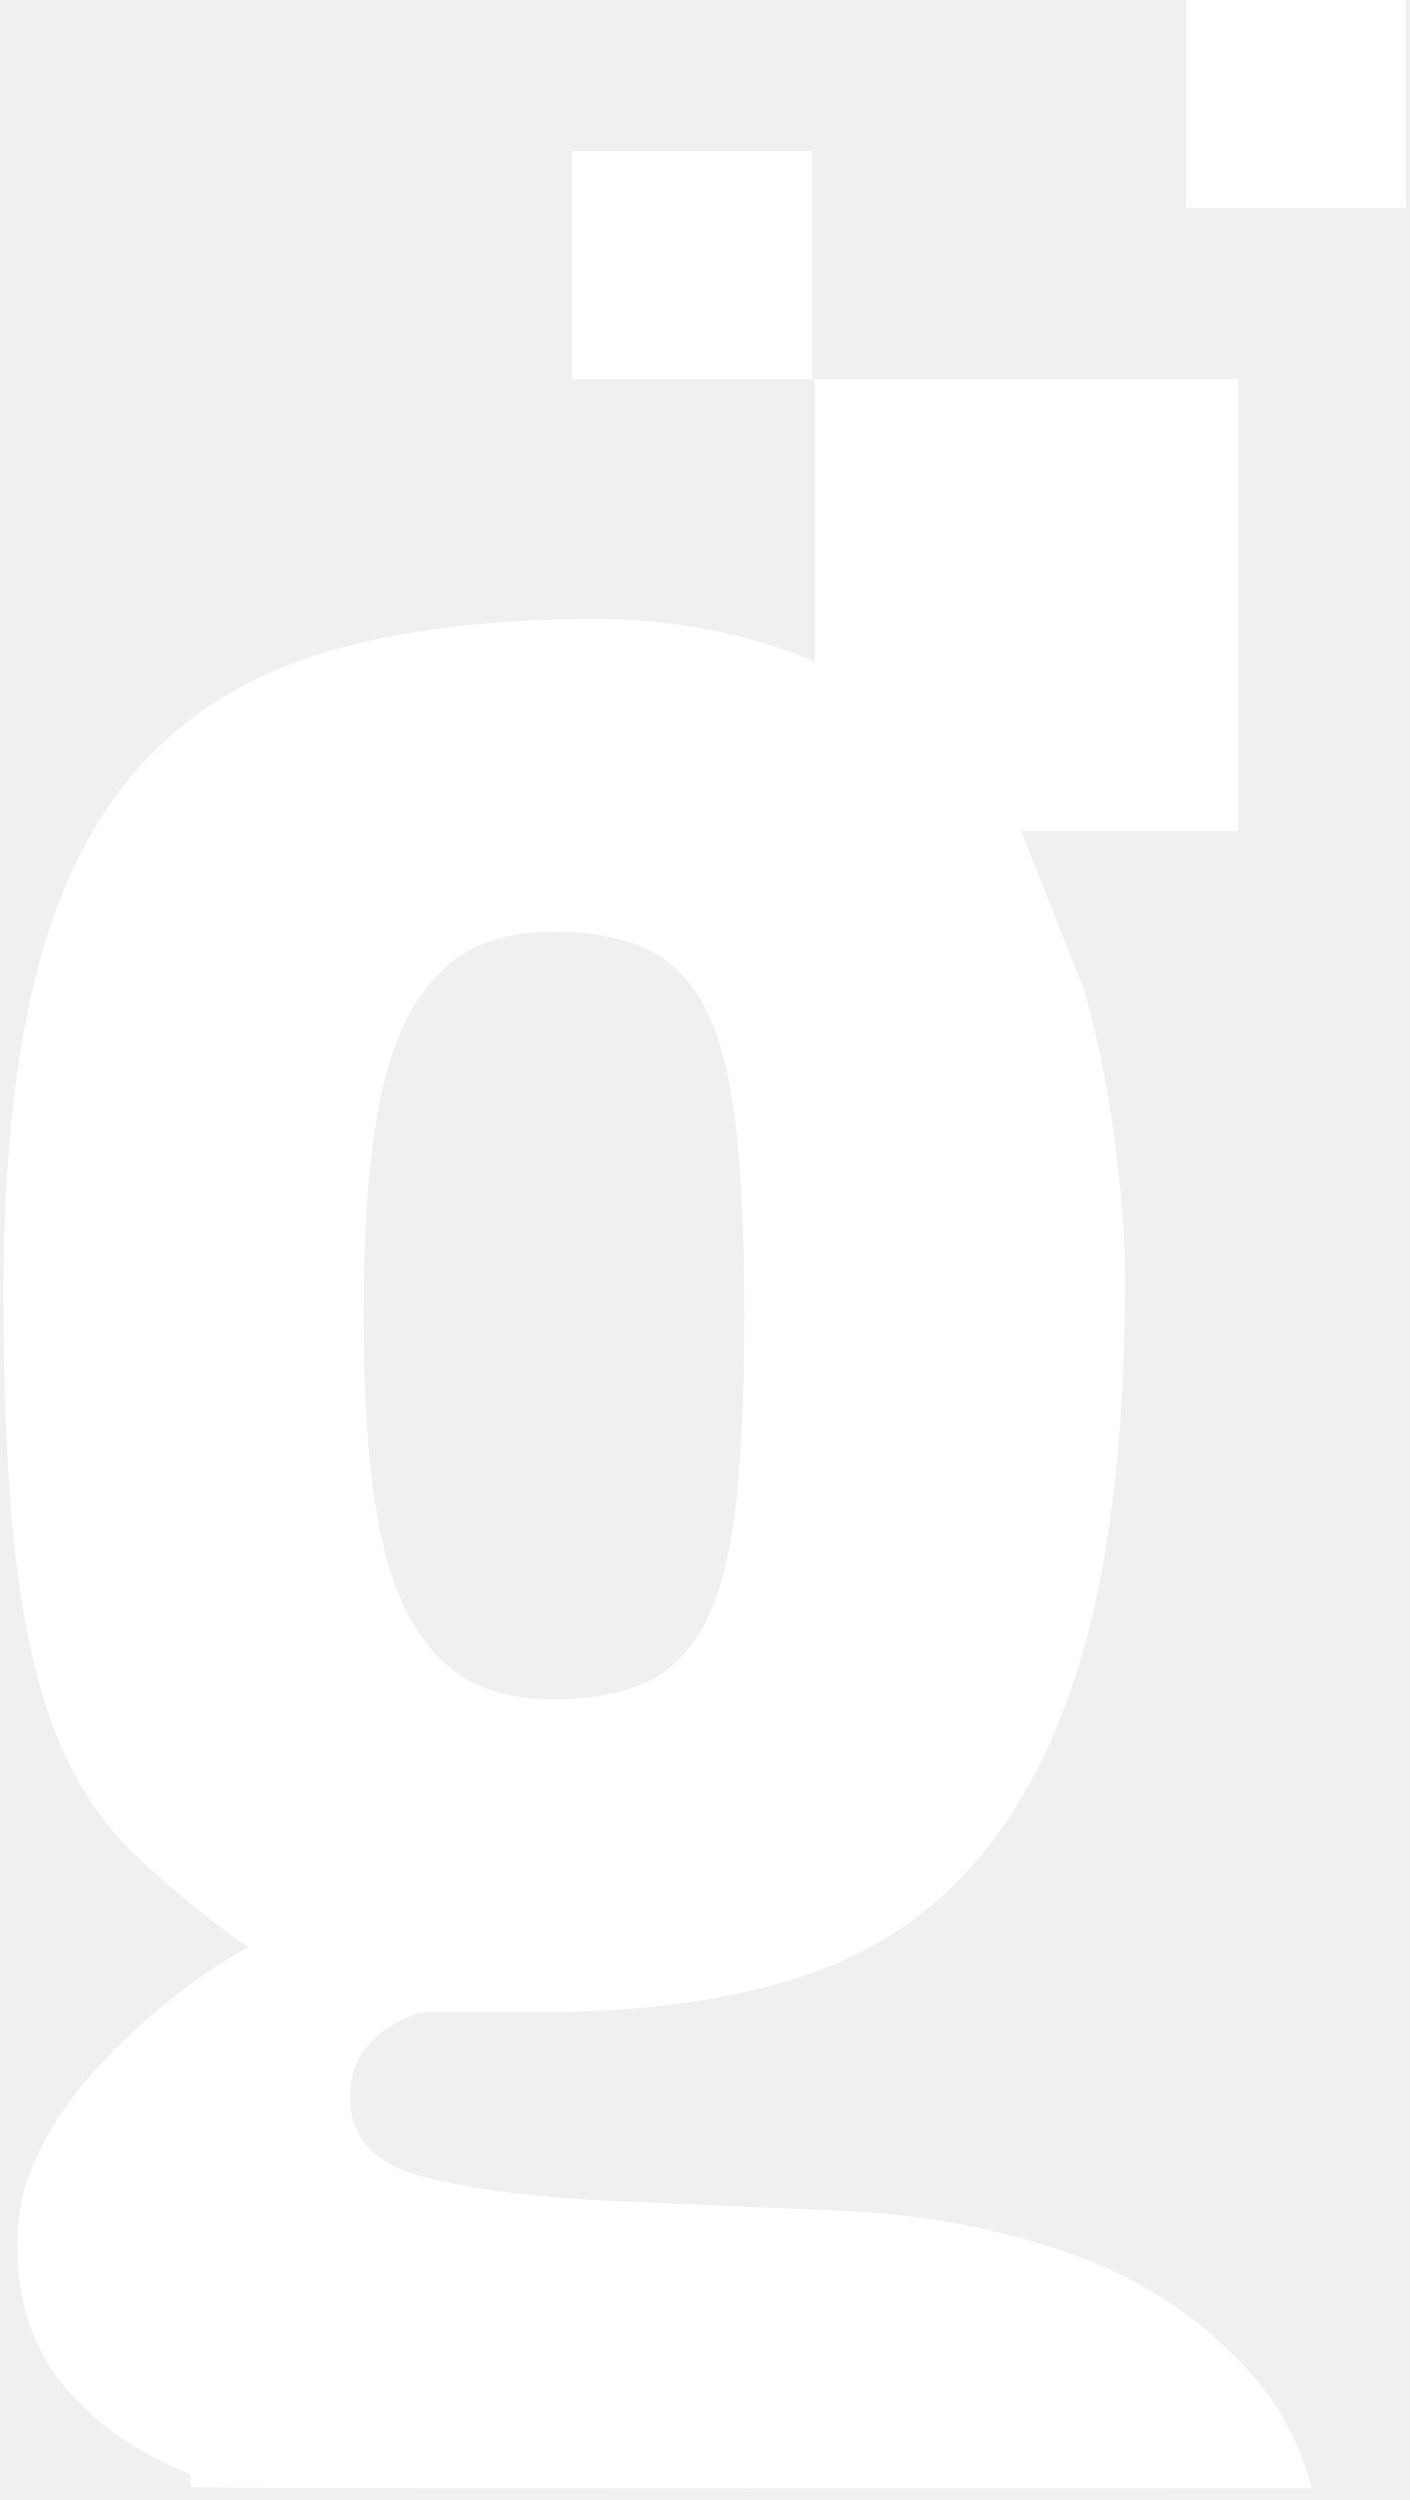
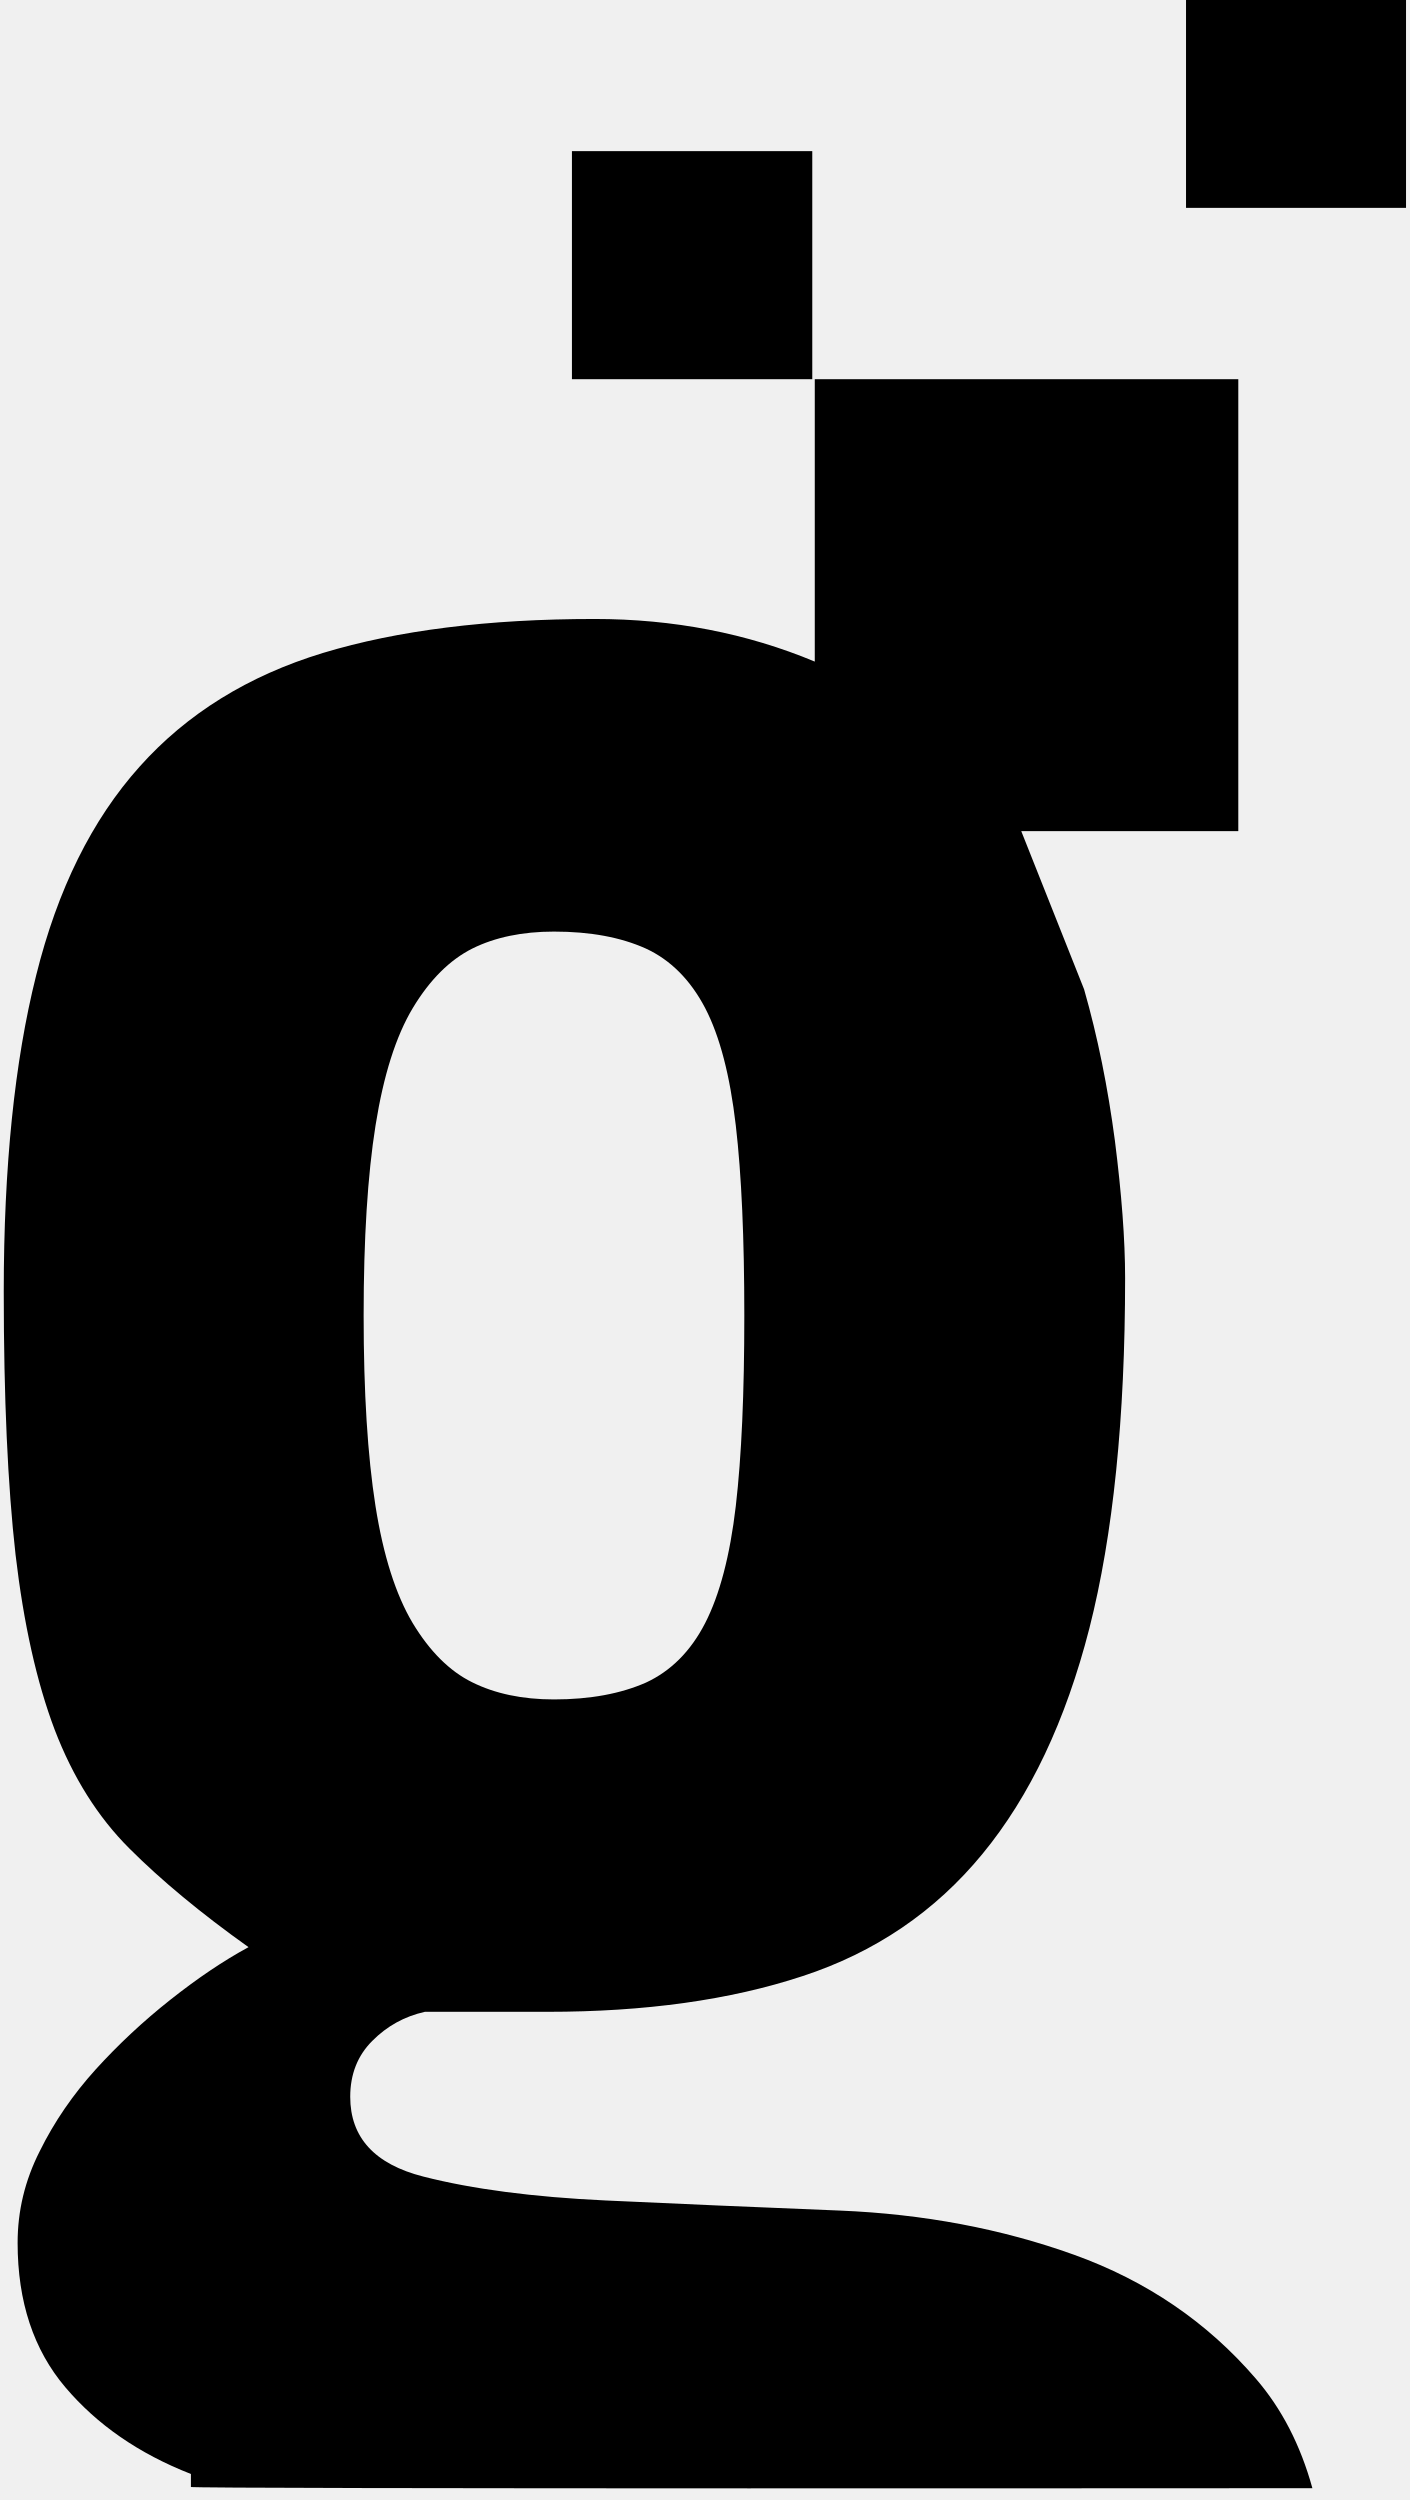
- <svg xmlns="http://www.w3.org/2000/svg" version="1.1" x="0px" y="0px" width="12.404px" height="22px" viewBox="0 0 12.404 22" enable-background="new 0 0 12.404 22" xml:space="preserve">
+ <svg xmlns="http://www.w3.org/2000/svg" version="1.1" id="Layer_1" x="0px" y="0px" width="12.404px" height="22px" viewBox="0 0 12.404 22" enable-background="new 0 0 12.404 22" xml:space="preserve">
  <g id="Layer_2">
</g>
-   <g id="Layer_1">
-     <path fill="#FFFFFF" d="M4.875,14.955c0.319,0,0.588-0.051,0.808-0.149c0.218-0.1,0.393-0.274,0.522-0.523s0.219-0.593,0.269-1.031   c0.051-0.439,0.076-0.997,0.076-1.675c0-0.678-0.025-1.235-0.076-1.674C6.424,9.464,6.335,9.12,6.205,8.87   C6.075,8.622,5.9,8.447,5.683,8.347c-0.22-0.099-0.488-0.149-0.808-0.149c-0.279,0-0.519,0.05-0.718,0.149   c-0.199,0.1-0.374,0.274-0.524,0.523C3.483,9.12,3.375,9.464,3.305,9.902C3.235,10.341,3.2,10.898,3.2,11.576   c0,0.678,0.035,1.236,0.104,1.675c0.07,0.438,0.179,0.782,0.328,1.031c0.15,0.249,0.325,0.424,0.524,0.523   C4.356,14.904,4.596,14.955,4.875,14.955z M7.17,3.337h3.726v3.977h-1.91l0.553,1.392c0.12,0.419,0.209,0.863,0.271,1.331   c0.059,0.468,0.09,0.872,0.09,1.21c0,1.236-0.106,2.263-0.314,3.08c-0.209,0.817-0.524,1.479-0.942,1.988   c-0.418,0.508-0.946,0.867-1.584,1.076c-0.639,0.21-1.386,0.314-2.243,0.314H3.737c-0.179,0.04-0.333,0.125-0.462,0.255   c-0.13,0.129-0.195,0.294-0.195,0.493c0,0.358,0.214,0.593,0.643,0.702c0.43,0.11,0.963,0.18,1.601,0.21   c0.637,0.029,1.325,0.06,2.063,0.089c0.736,0.03,1.425,0.16,2.062,0.389c0.637,0.229,1.172,0.593,1.6,1.091   c0.225,0.261,0.391,0.582,0.497,0.963c0,0-9.949,0.007-9.869-0.011v-0.114c-0.46-0.18-0.827-0.434-1.106-0.763   c-0.279-0.33-0.42-0.752-0.42-1.271c0-0.279,0.064-0.547,0.195-0.807c0.128-0.259,0.294-0.499,0.493-0.718s0.418-0.424,0.657-0.613   c0.239-0.19,0.468-0.344,0.688-0.463c-0.42-0.299-0.768-0.589-1.047-0.867c-0.279-0.279-0.498-0.627-0.659-1.047   c-0.158-0.418-0.273-0.932-0.343-1.54s-0.104-1.38-0.104-2.317c0-1.097,0.095-2.023,0.285-2.781   c0.189-0.757,0.491-1.37,0.911-1.838C1.645,6.28,2.185,5.946,2.842,5.746C3.5,5.547,4.296,5.447,5.233,5.447   c0.692,0,1.338,0.125,1.937,0.375V3.337z M5.033,1.33h2.115v2.007H5.033V1.33z M10.437,0h1.936v1.829h-1.936V0z" />
+   <g id="Layer_1_1_">
+     <path d="M4.875,14.955c0.319,0,0.588-0.051,0.809-0.148c0.218-0.101,0.393-0.274,0.521-0.523s0.219-0.594,0.27-1.031   c0.051-0.439,0.075-0.997,0.075-1.675c0-0.678-0.024-1.235-0.075-1.674S6.335,9.12,6.205,8.87C6.075,8.622,5.9,8.447,5.683,8.347   C5.463,8.248,5.195,8.198,4.875,8.198c-0.278,0-0.519,0.05-0.718,0.149c-0.199,0.1-0.374,0.274-0.524,0.523   C3.483,9.12,3.375,9.464,3.305,9.902C3.235,10.341,3.2,10.898,3.2,11.576c0,0.678,0.035,1.236,0.104,1.675s0.179,0.782,0.327,1.031   c0.15,0.249,0.325,0.424,0.524,0.522C4.356,14.904,4.596,14.955,4.875,14.955z M7.17,3.337h3.727v3.977h-1.91l0.553,1.392   c0.12,0.419,0.209,0.863,0.271,1.331c0.059,0.468,0.09,0.872,0.09,1.21c0,1.235-0.106,2.263-0.314,3.08   c-0.209,0.817-0.523,1.479-0.941,1.987c-0.418,0.509-0.946,0.867-1.584,1.076c-0.64,0.211-1.387,0.314-2.243,0.314h-1.08   c-0.179,0.04-0.333,0.125-0.462,0.255c-0.13,0.129-0.195,0.294-0.195,0.493c0,0.357,0.214,0.593,0.644,0.702   c0.43,0.11,0.963,0.18,1.601,0.21c0.637,0.029,1.325,0.06,2.063,0.089c0.735,0.03,1.425,0.16,2.062,0.389   c0.637,0.229,1.172,0.593,1.6,1.091c0.226,0.262,0.392,0.582,0.497,0.963c0,0-9.948,0.008-9.869-0.011v-0.114   c-0.46-0.18-0.826-0.434-1.105-0.763s-0.42-0.752-0.42-1.271c0-0.279,0.063-0.547,0.195-0.807c0.128-0.26,0.294-0.5,0.492-0.719   c0.199-0.219,0.418-0.424,0.657-0.613s0.468-0.344,0.688-0.463c-0.42-0.299-0.769-0.589-1.047-0.867   c-0.279-0.278-0.498-0.627-0.659-1.047c-0.158-0.418-0.273-0.932-0.344-1.539c-0.069-0.608-0.104-1.381-0.104-2.317   c0-1.097,0.095-2.023,0.285-2.781c0.188-0.757,0.491-1.37,0.911-1.838C1.645,6.28,2.185,5.946,2.842,5.746   C3.5,5.547,4.296,5.447,5.233,5.447c0.691,0,1.338,0.125,1.937,0.375V3.337z M5.033,1.33h2.115v2.007H5.033V1.33z M10.437,0h1.936   v1.829h-1.936V0z" />
  </g>
</svg>
